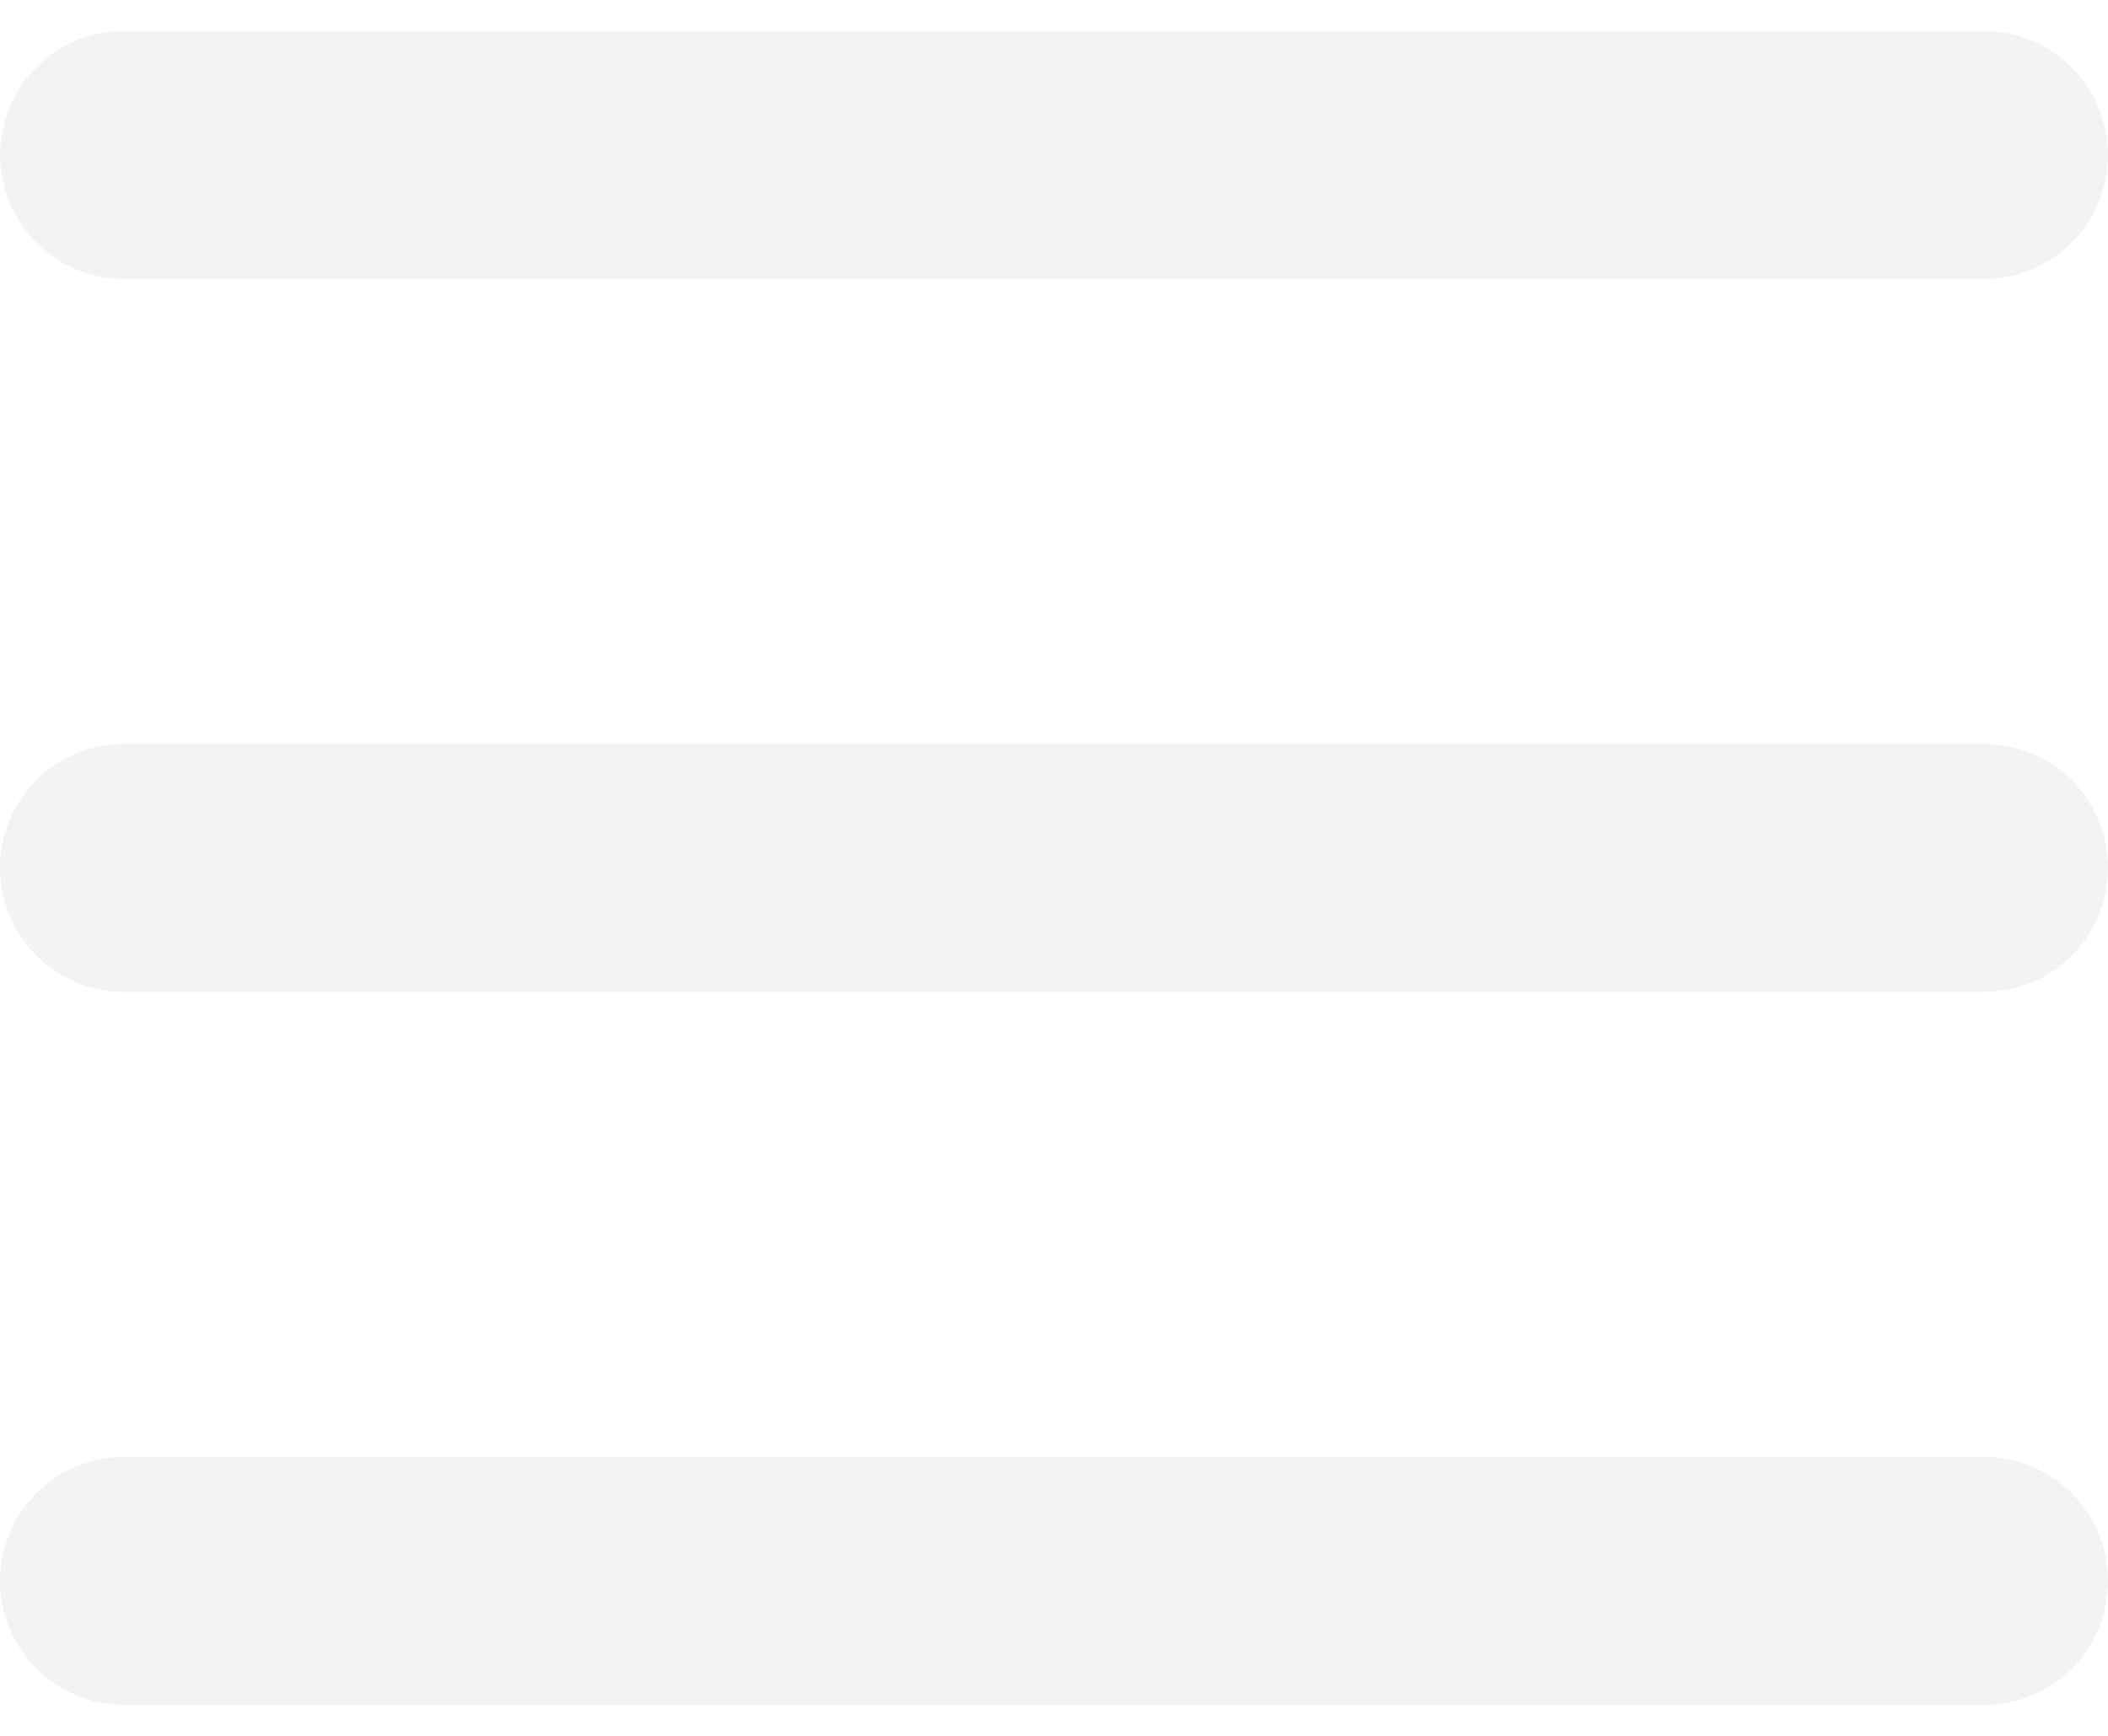
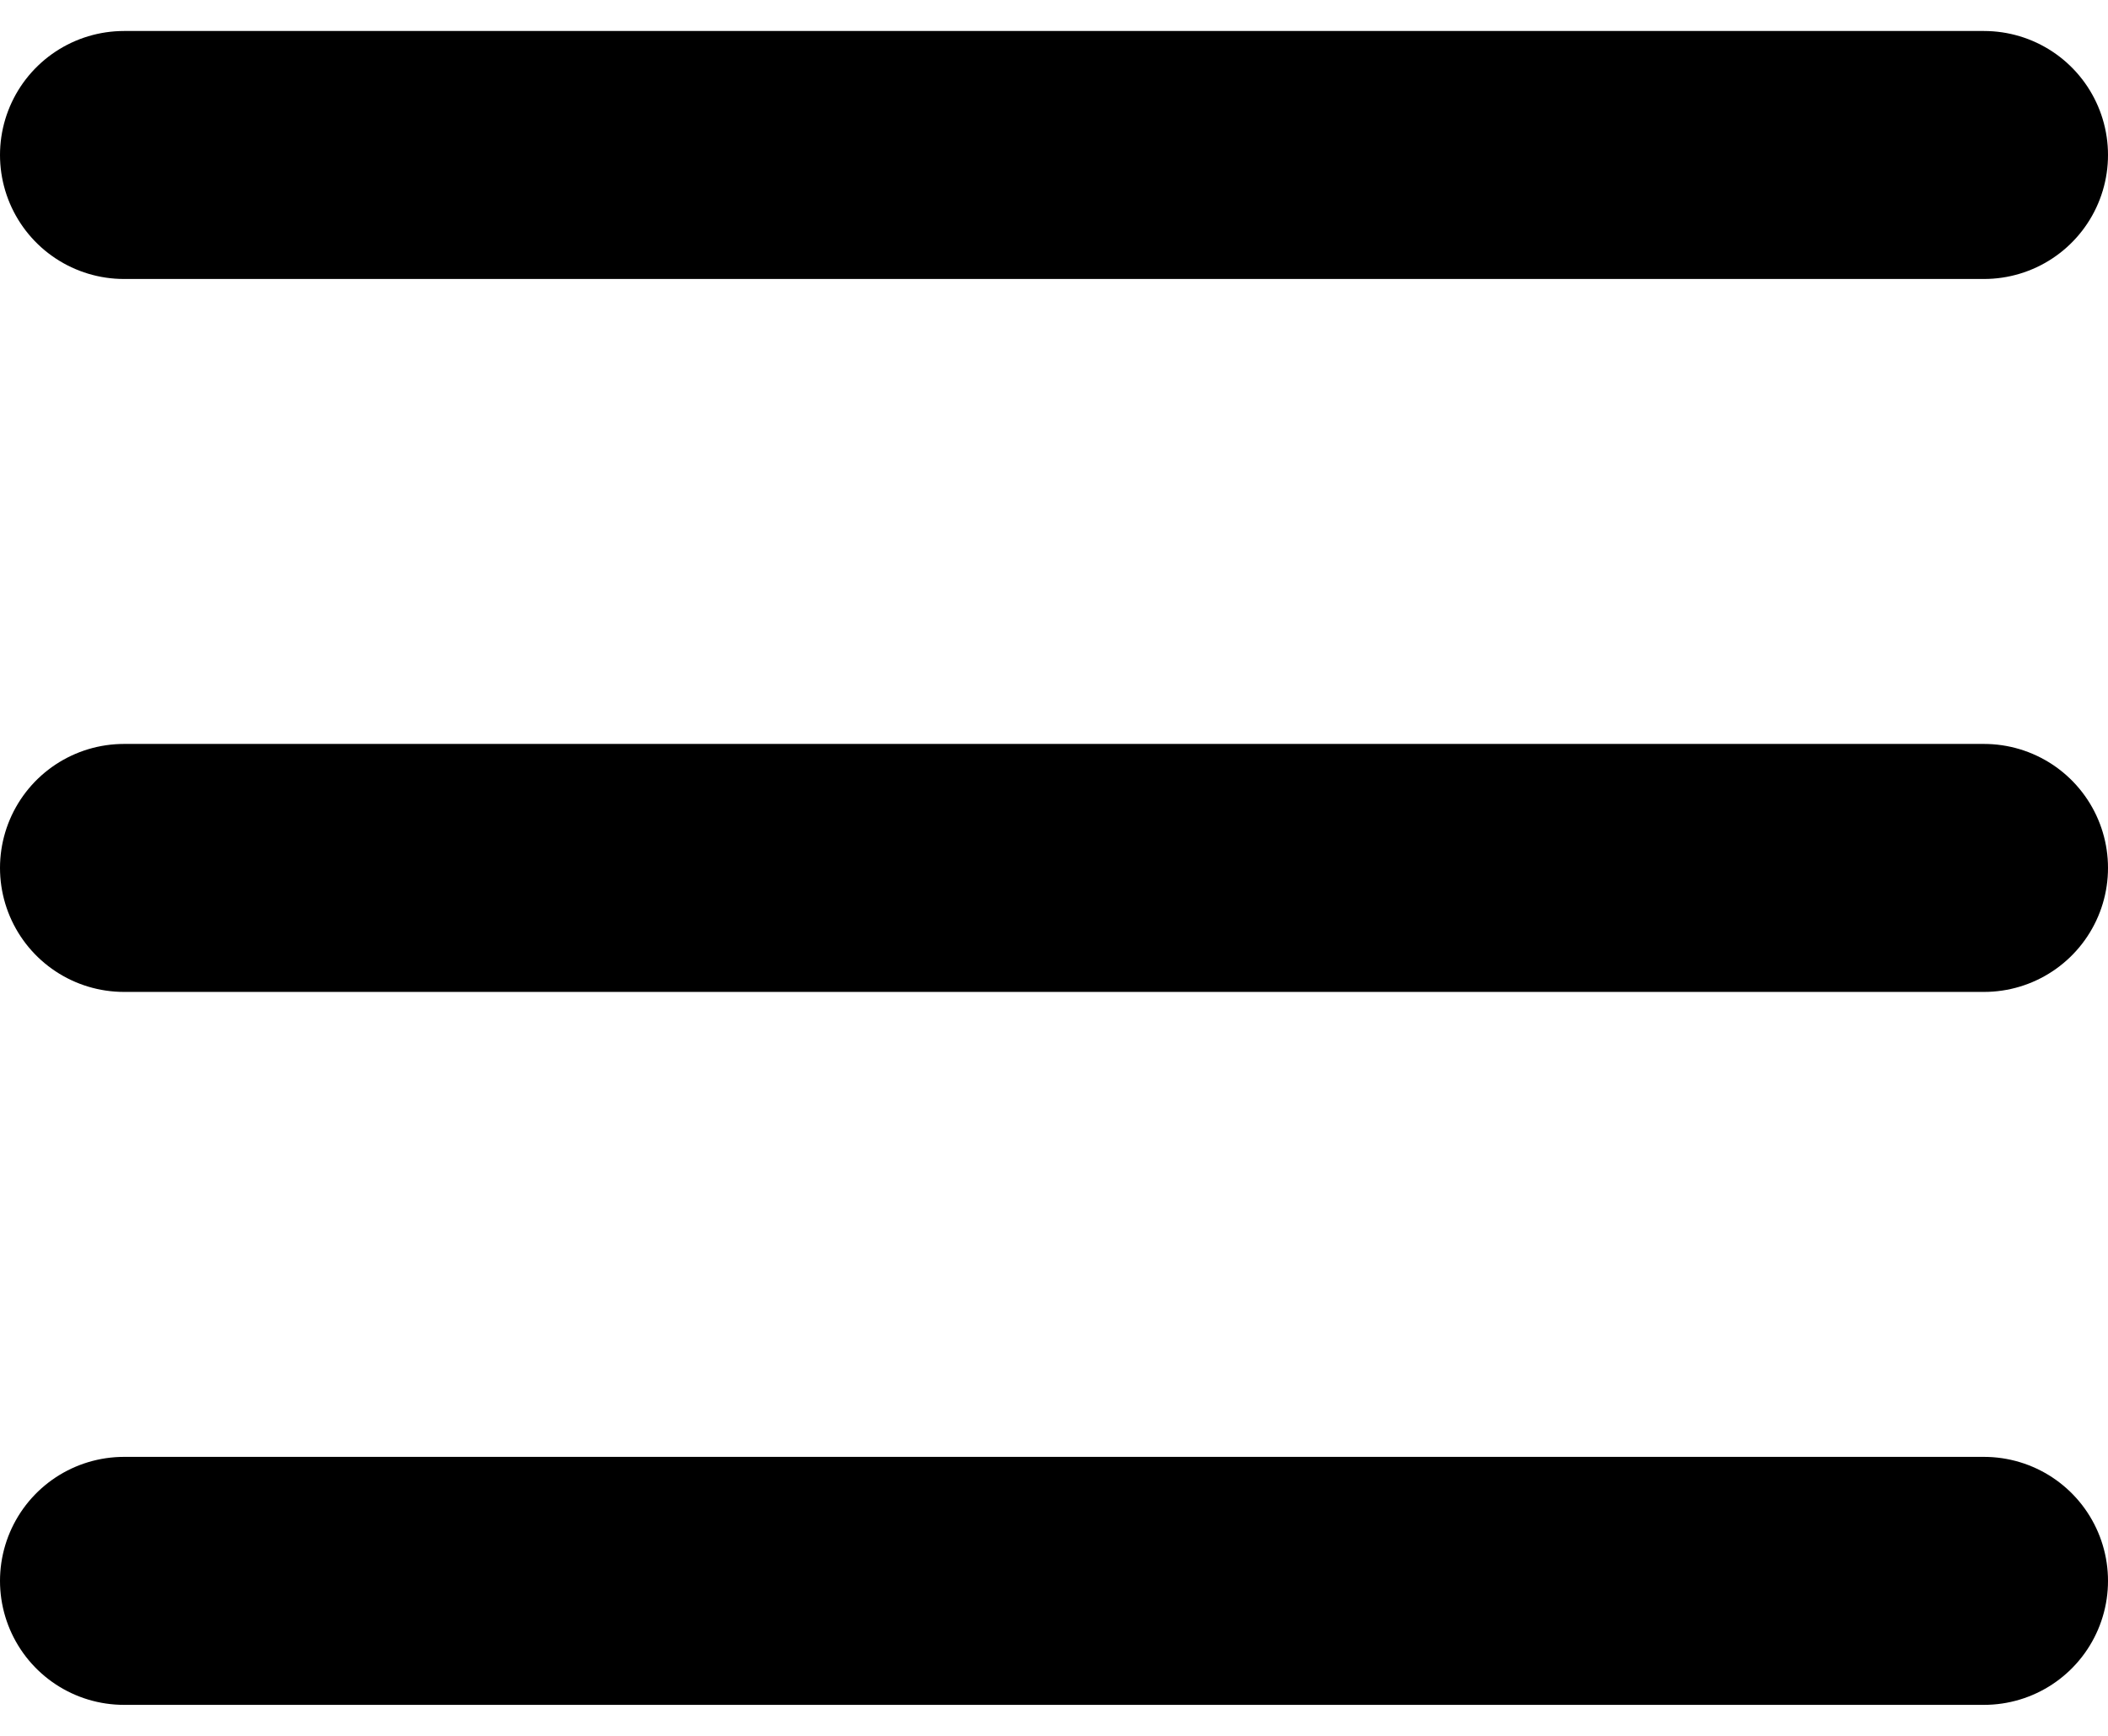
<svg xmlns="http://www.w3.org/2000/svg" width="34" height="28" viewBox="0 0 34 28" fill="none">
-   <path d="M2 14H32M2 2.5H32M2 25.5H32" stroke="#F3F3F3" stroke-width="4" stroke-linecap="round" stroke-linejoin="round" />
+   <path d="M2 14H32M2 2.5H32M2 25.5H32" stroke="currentColor" stroke-width="4" stroke-linecap="round" stroke-linejoin="round" />
</svg>
